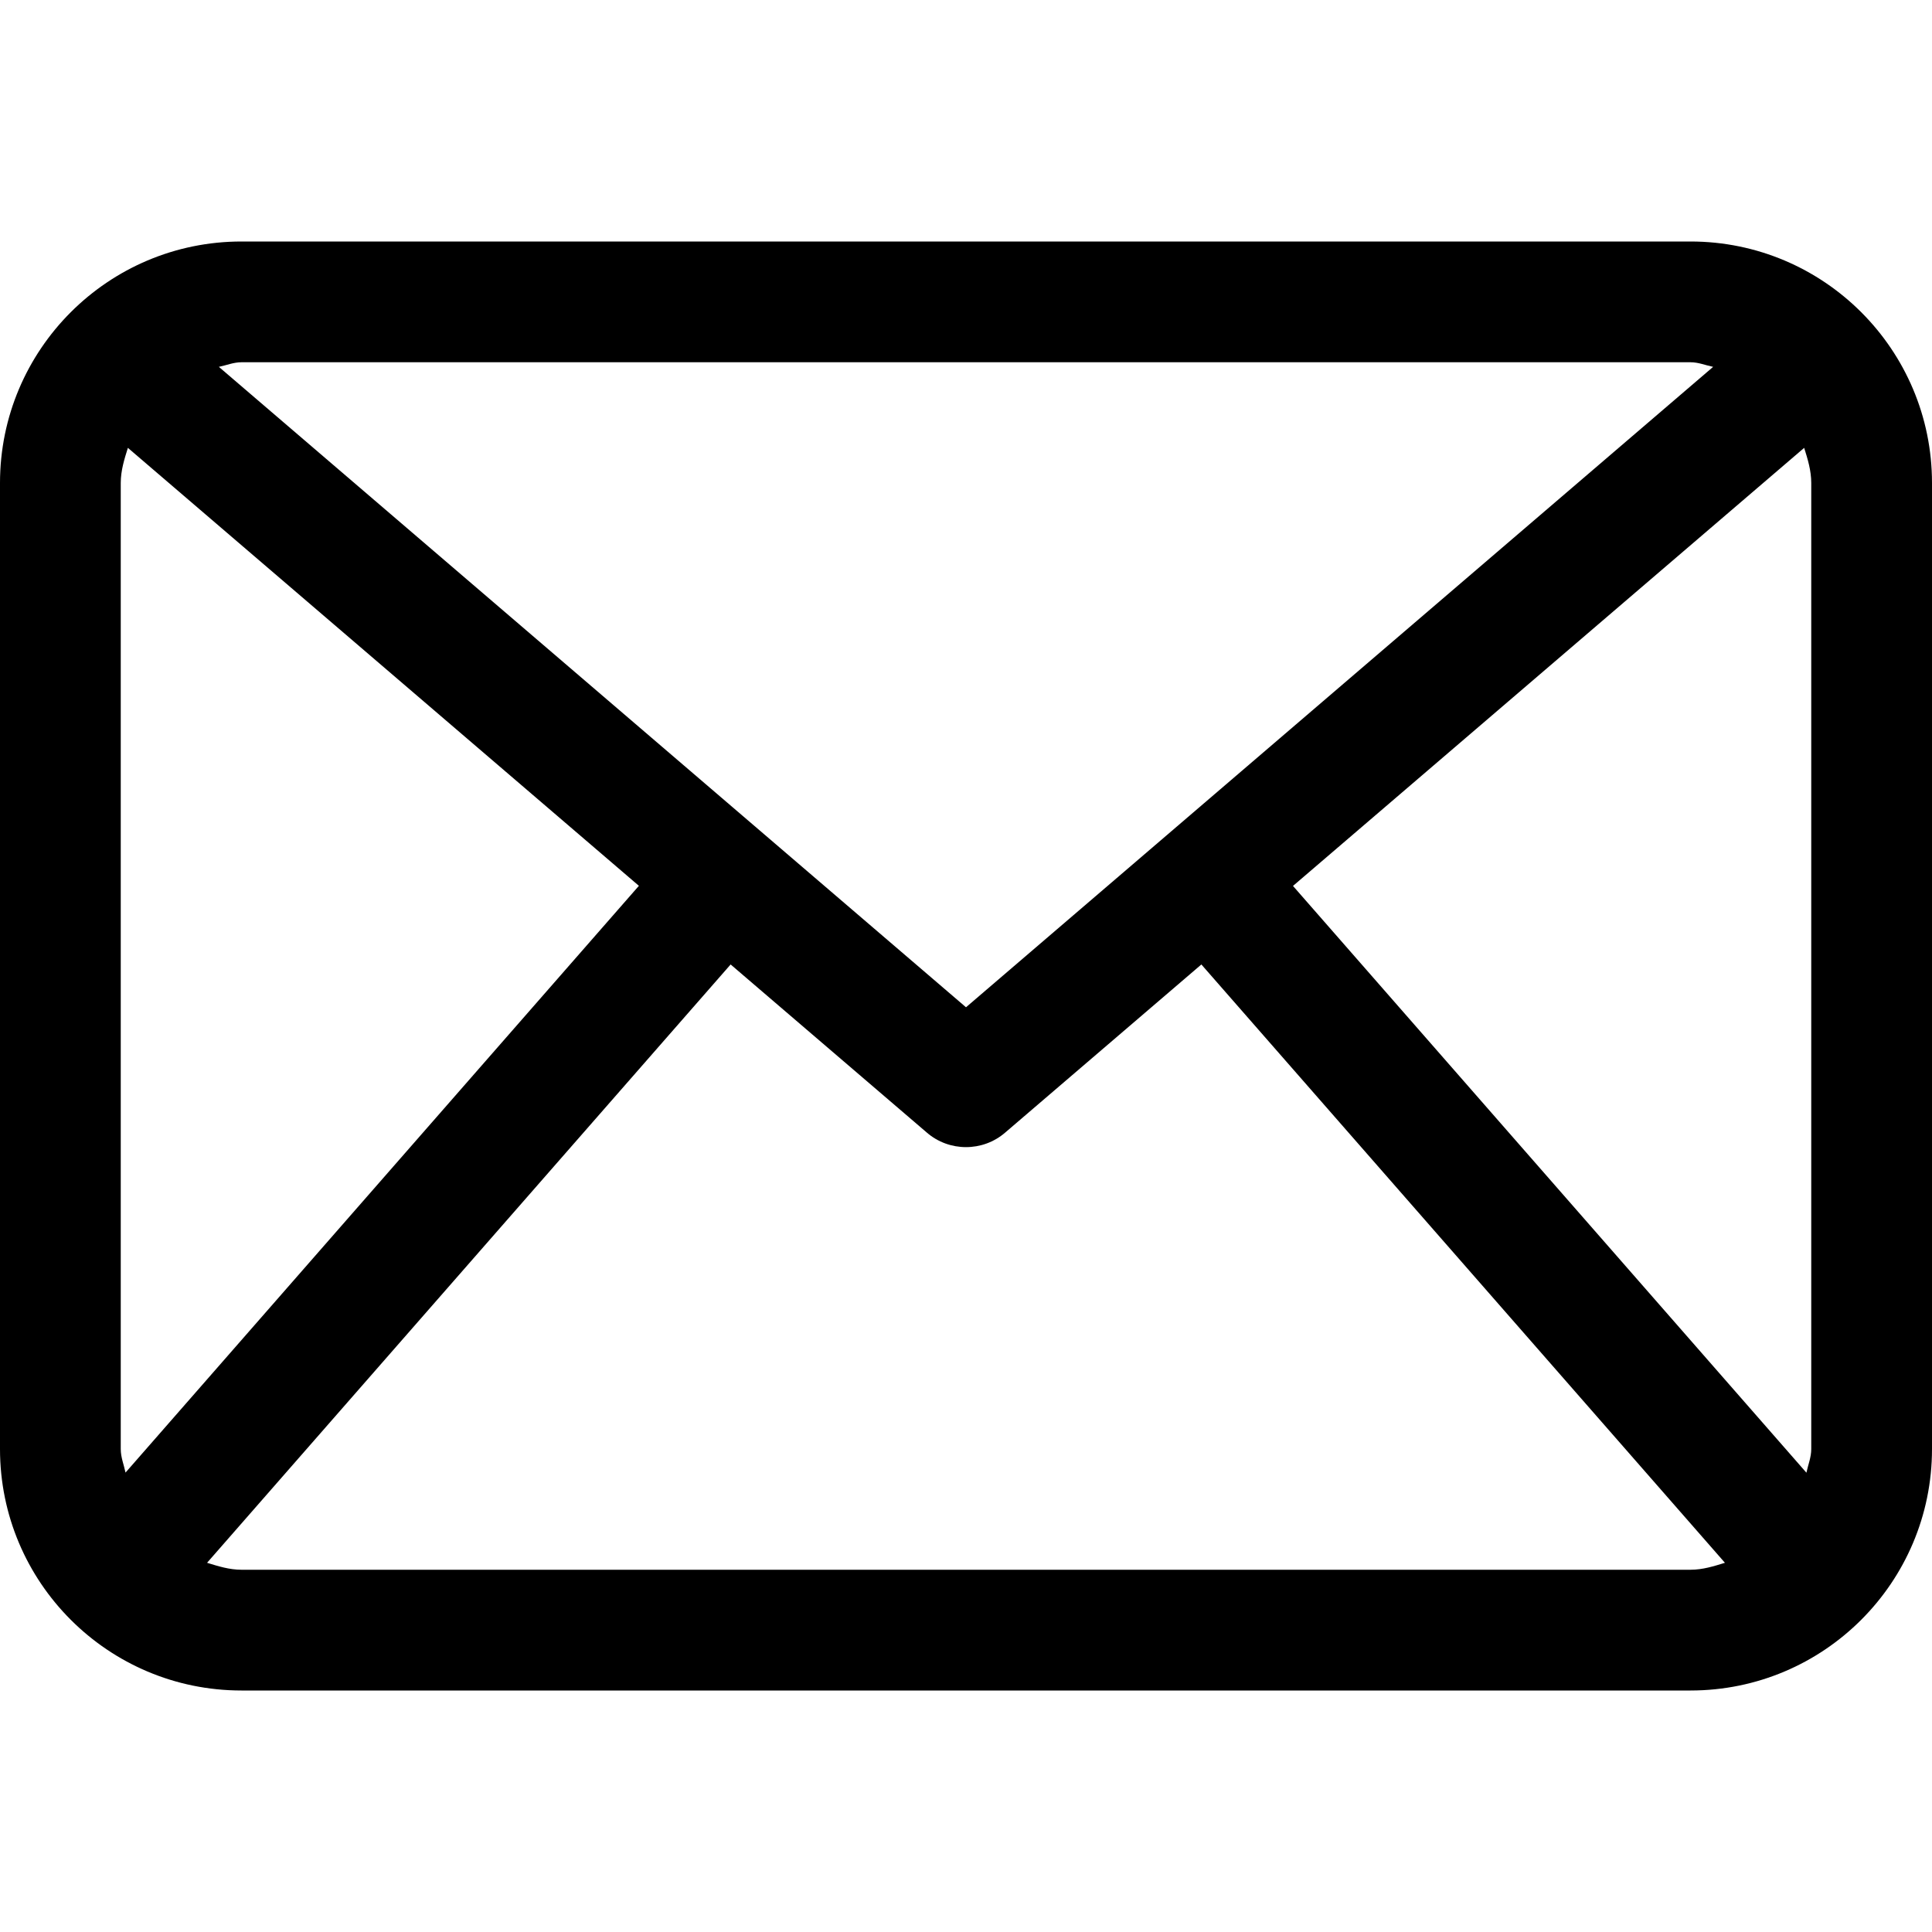
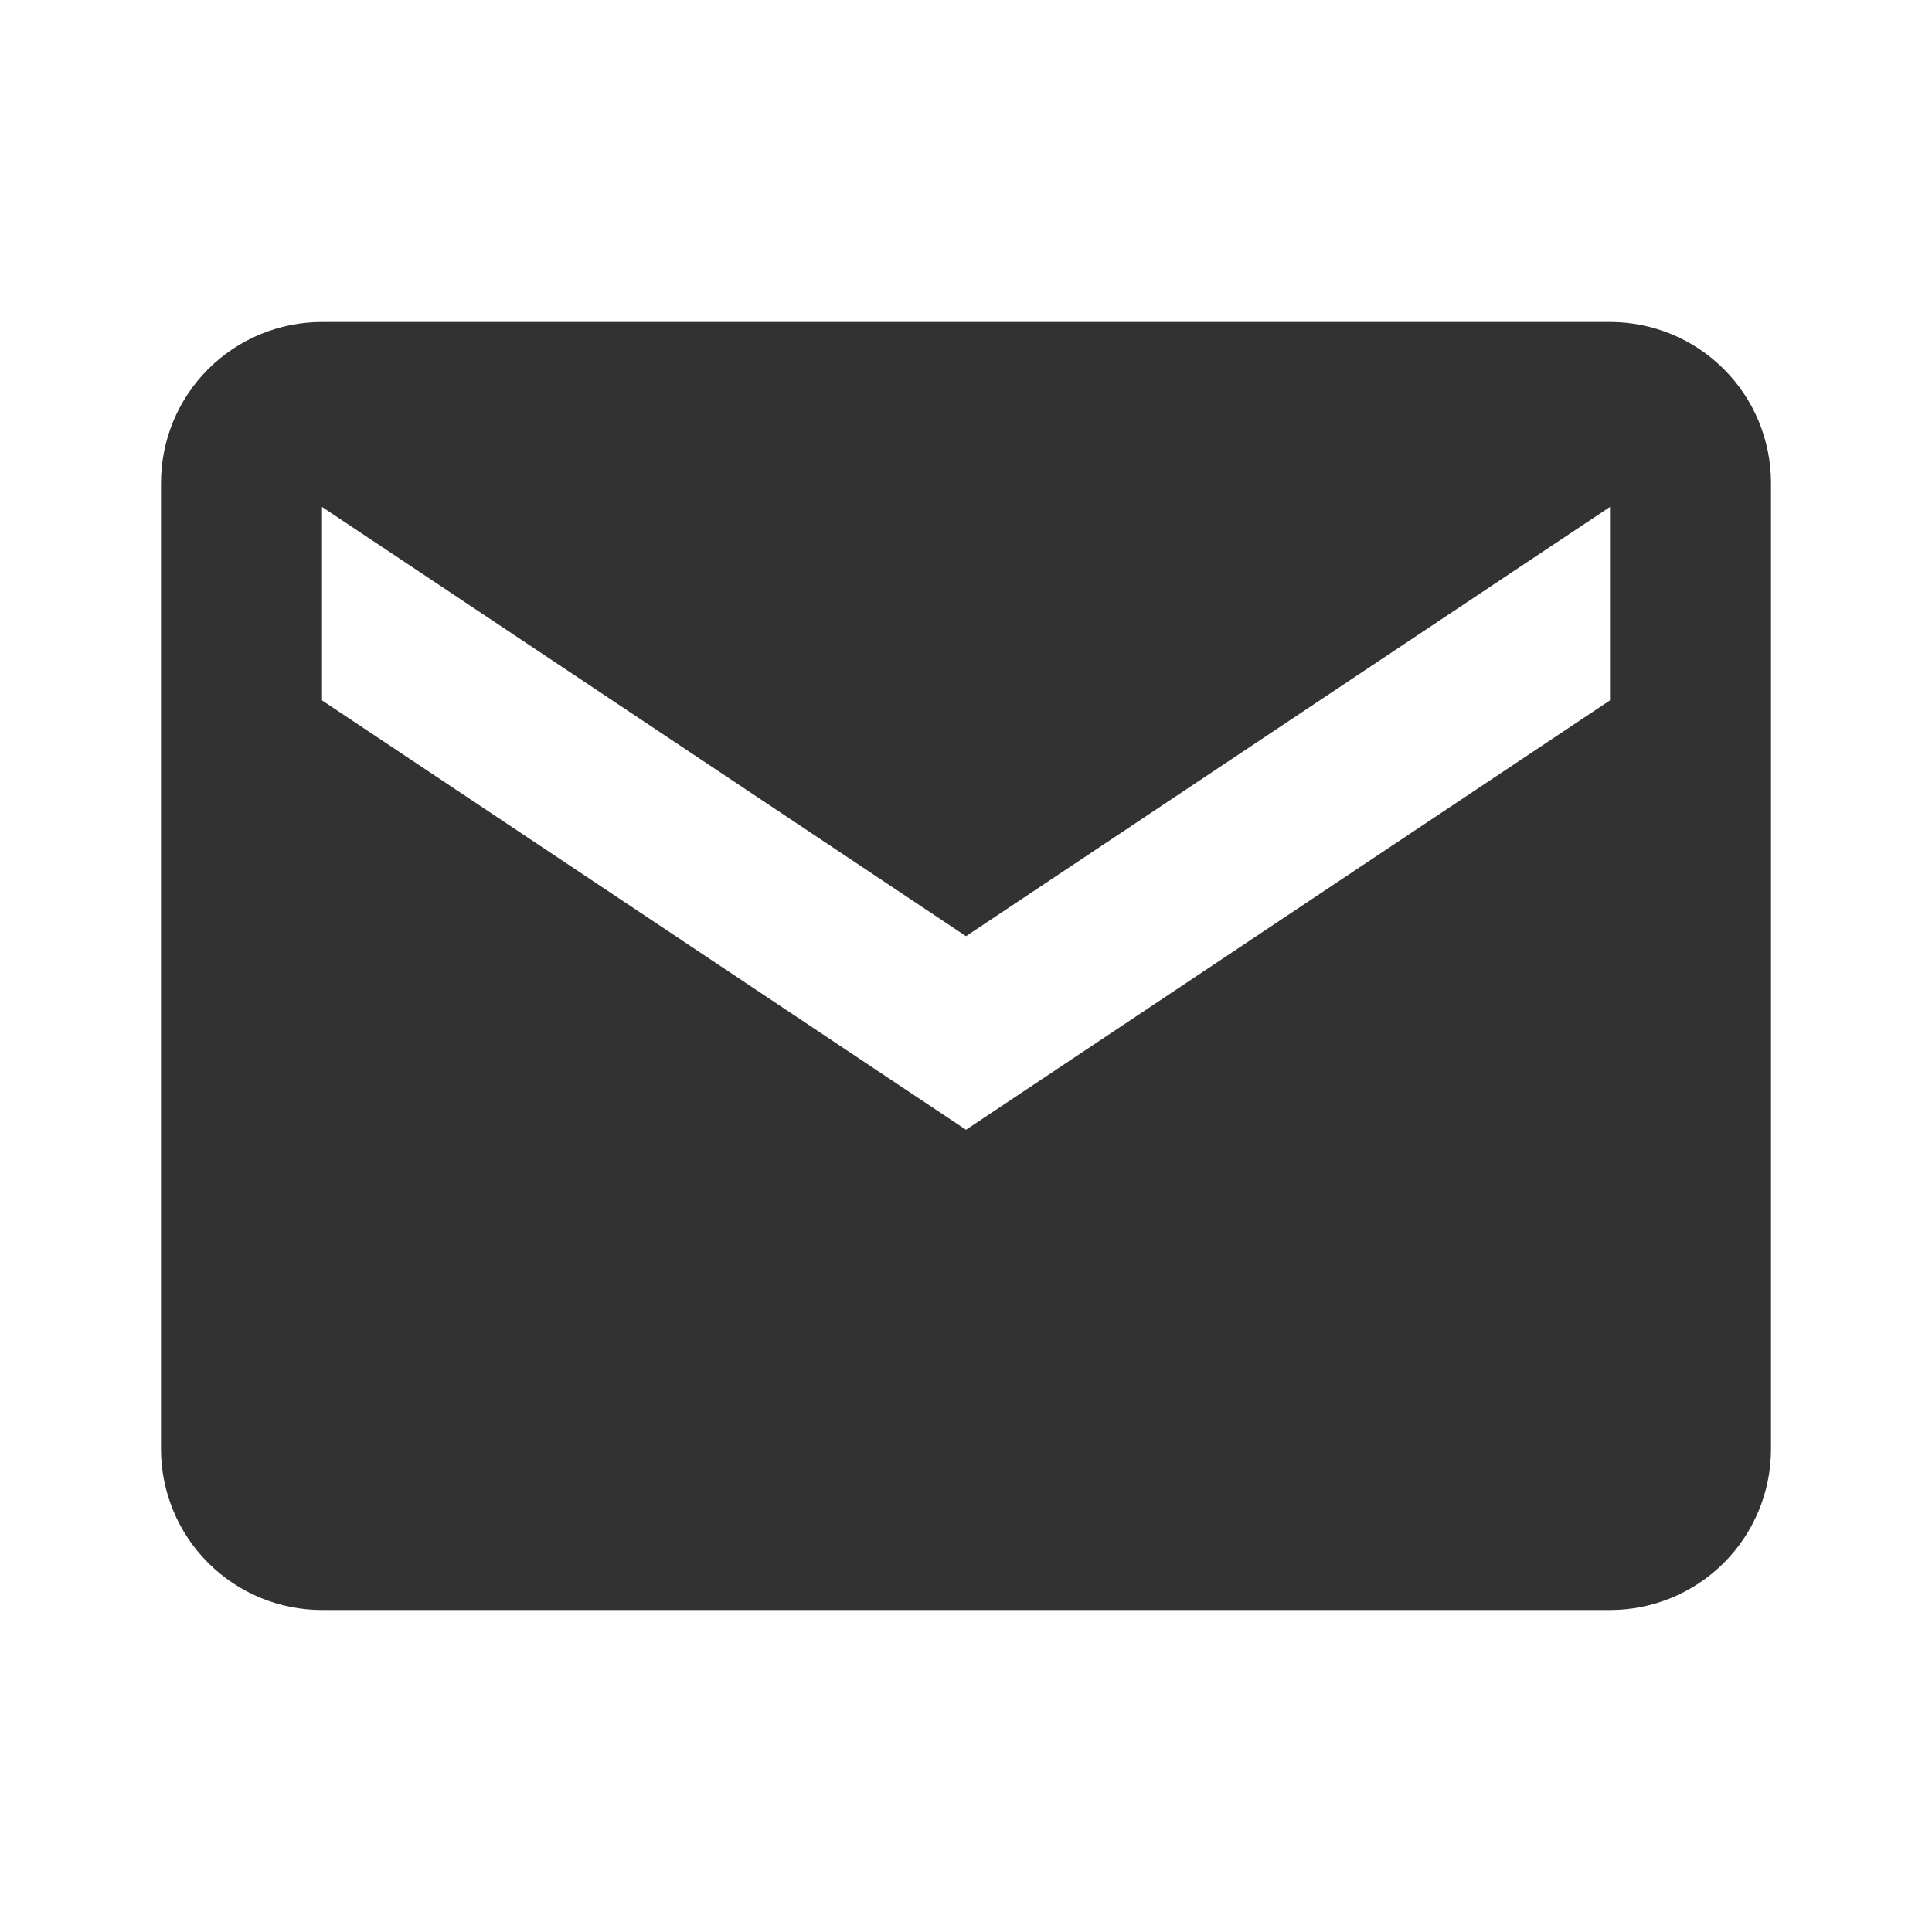
- <svg xmlns="http://www.w3.org/2000/svg" version="1.1" id="Capa_1" x="0px" y="0px" width="16px" height="16px" viewBox="0 0 512 512" style="enable-background:new 0 0 512 512;" xml:space="preserve">
-   <g>
-     <path d="M448,64H64C28.656,64,0,92.656,0,128v256c0,35.344,28.656,64,64,64h384c35.344,0,64-28.656,64-64V128   C512,92.656,483.344,64,448,64z M342.656,234.781l135.469-116.094c0.938,3,1.875,6,1.875,9.313v256   c0,2.219-0.844,4.188-1.281,6.281L342.656,234.781z M448,96c2.125,0,4,0.813,6,1.219L256,266.938L58,97.219   C60,96.813,61.875,96,64,96H448z M33.266,390.25C32.828,388.156,32,386.219,32,384V128c0-3.313,0.953-6.313,1.891-9.313   L169.313,234.75L33.266,390.25z M64,416c-3.234,0-6.172-0.938-9.125-1.844l138.75-158.563l51.969,44.531   C248.578,302.719,252.297,304,256,304s7.422-1.281,10.406-3.875l51.969-44.531l138.75,158.563C454.188,415.062,451.25,416,448,416   H64z" />
-   </g>
+ <svg xmlns="http://www.w3.org/2000/svg" width="30" height="30" viewBox="0 0 30 30" fill="none">
+   <path d="M25 5H5C4.337 5 3.701 5.263 3.232 5.732C2.763 6.201 2.5 6.837 2.5 7.5V22.5C2.5 23.163 2.763 23.799 3.232 24.268C3.701 24.737 4.337 25 5 25H25C25.663 25 26.299 24.737 26.768 24.268C27.237 23.799 27.5 23.163 27.5 22.5V7.5C27.5 6.837 27.237 6.201 26.768 5.732C26.299 5.263 25.663 5 25 5V5ZM25 10.875L15 17.543L5 10.875V7.871L15 14.537L25 7.871V10.875Z" fill="#323232" />
</svg>
